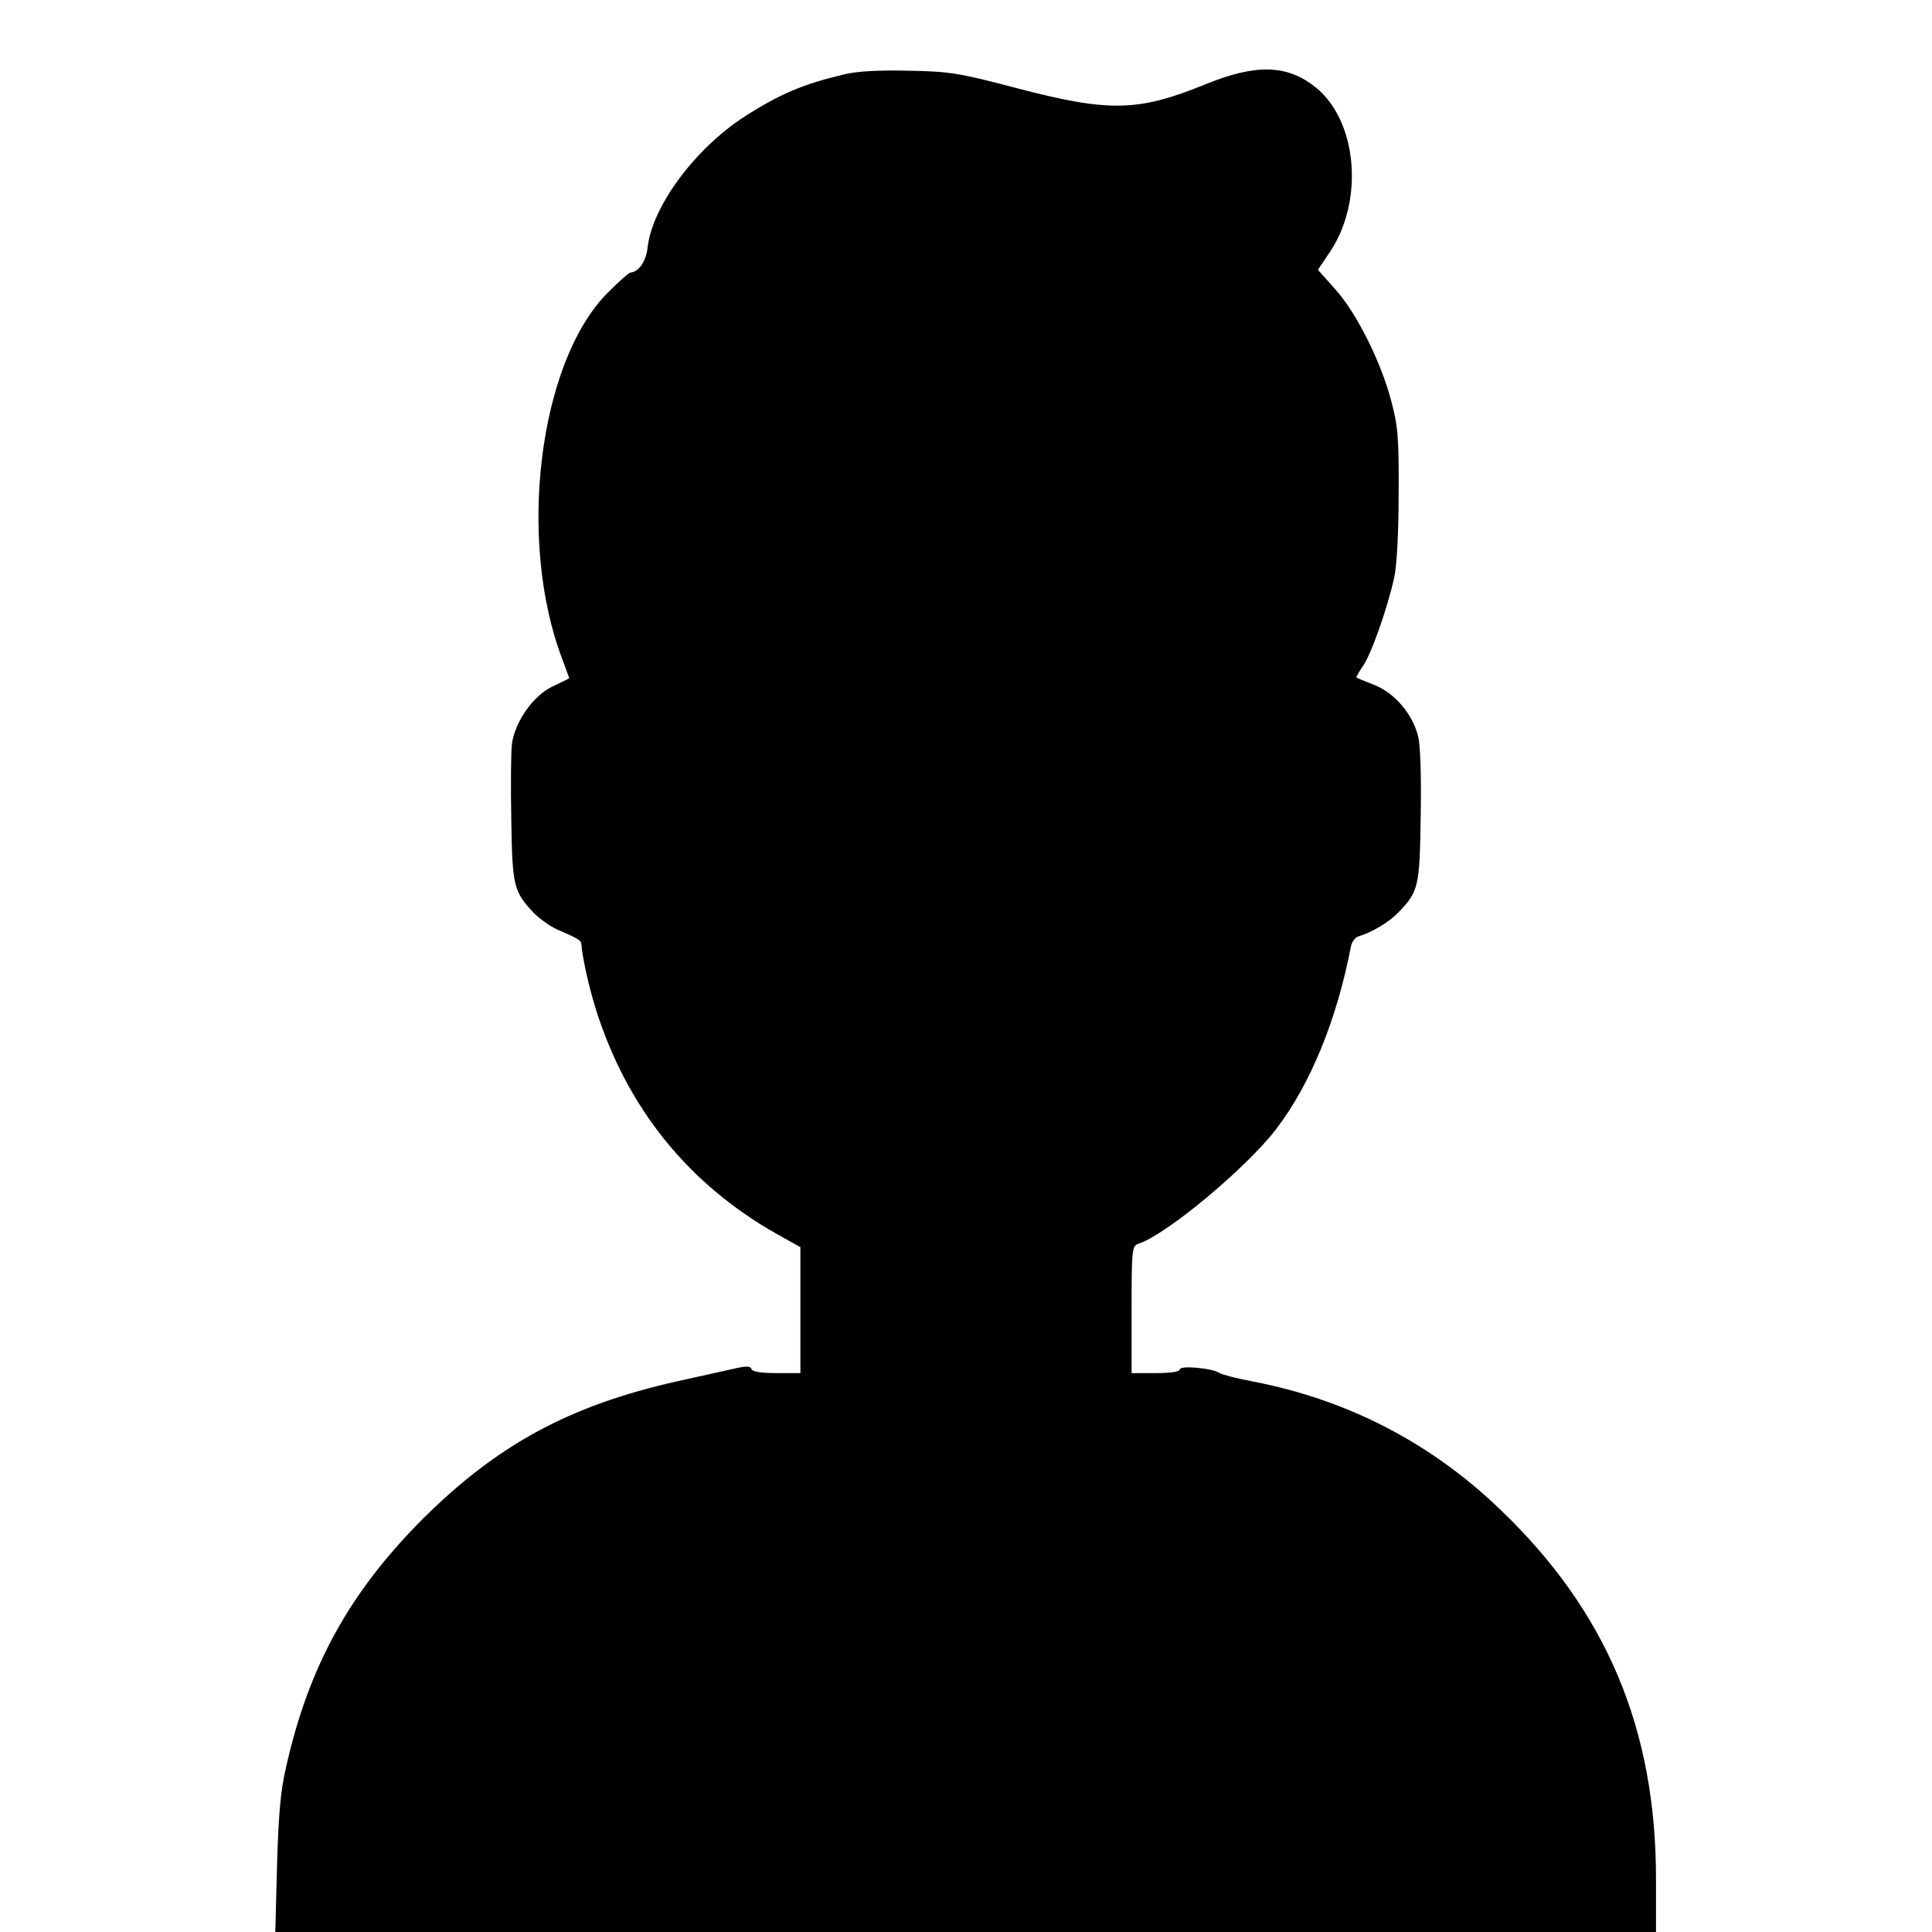
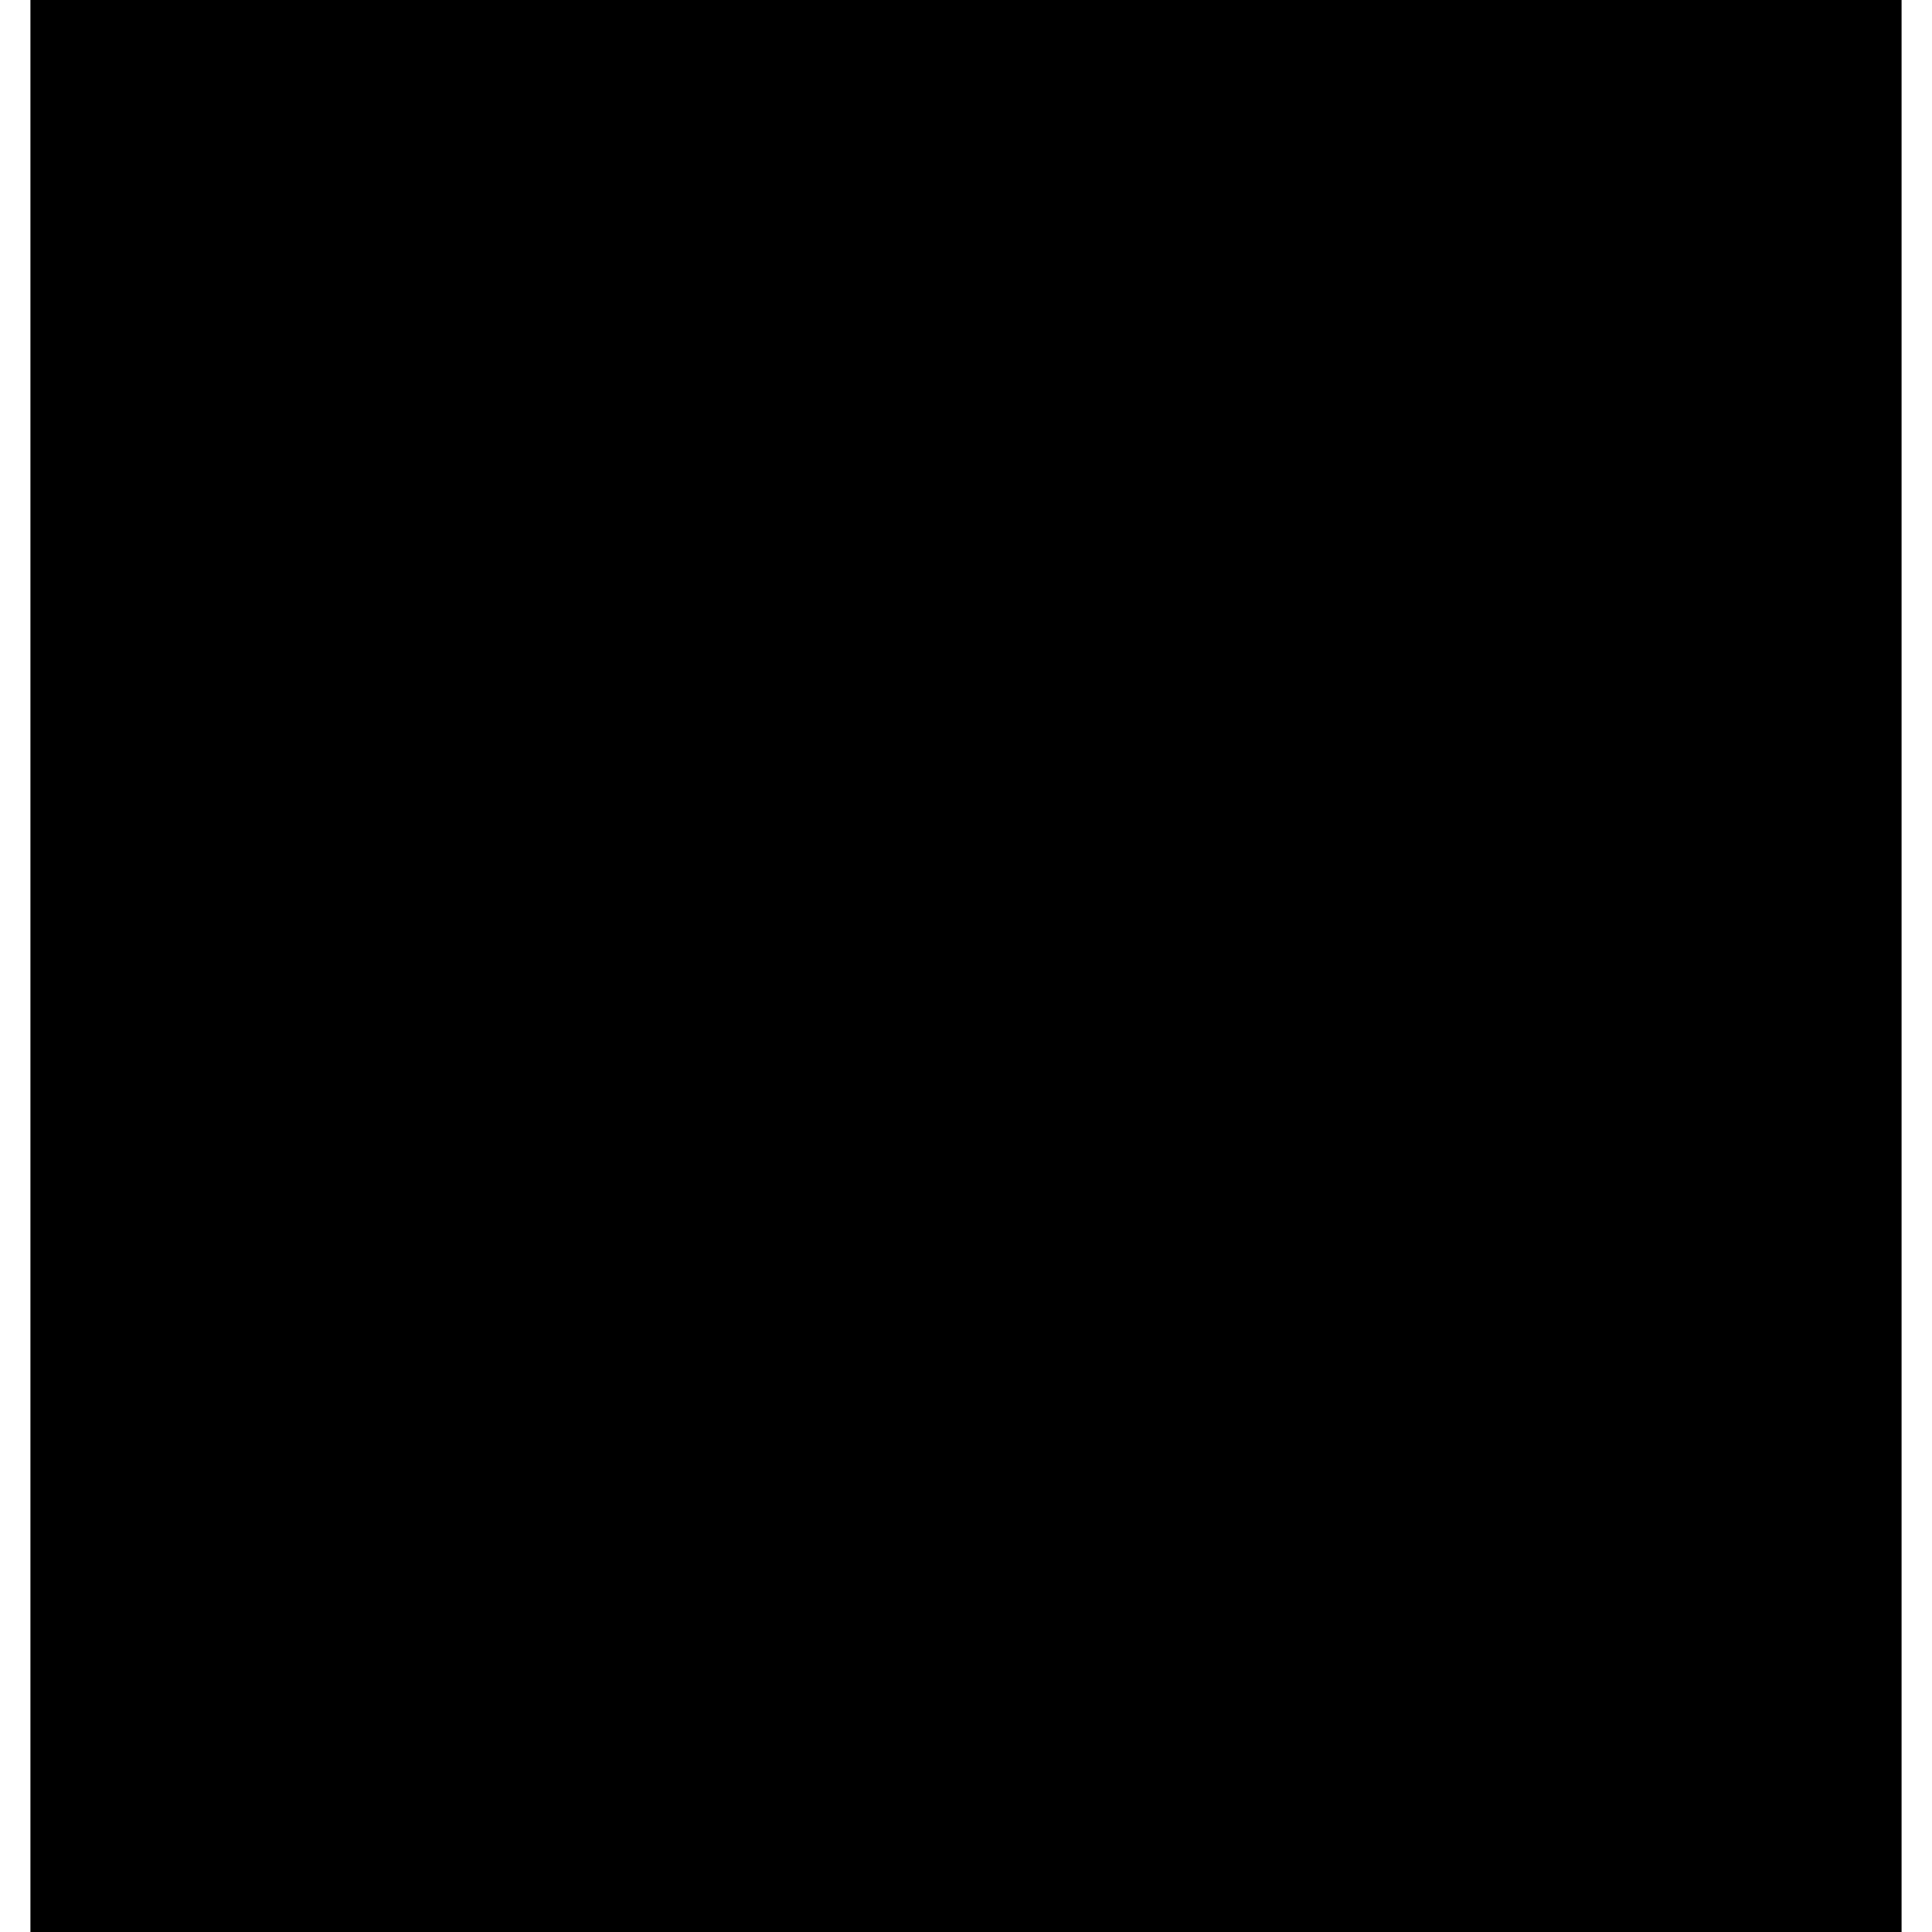
- <svg xmlns="http://www.w3.org/2000/svg" version="1.0" width="560pt" height="560pt" viewBox="0 0 560 560" preserveAspectRatio="xMidYMid meet">
-   <g transform="translate(0,560) scale(0.1,-0.1)" fill="#000000" stroke="none">
-     <path d="M2445 5384 c-117 -28 -184 -56 -287 -122 -144 -93 -268 -261 -281 -380 -4 -39 -26 -71 -50 -72 -4 0 -34 -27 -67 -60 -198 -201 -262 -716 -130 -1061 11 -30 20 -54 20 -55 0 0 -21 -11 -47 -23 -56 -26 -109 -100 -119 -166 -3 -23 -4 -122 -2 -221 3 -195 7 -208 66 -271 17 -17 48 -39 69 -48 58 -25 68 -31 68 -41 3 -38 21 -122 42 -189 90 -286 268 -507 525 -652 l68 -38 0 -182 0 -183 -69 0 c-44 0 -71 4 -73 12 -3 9 -16 9 -54 0 -27 -6 -100 -22 -162 -36 -312 -70 -521 -184 -738 -400 -212 -213 -330 -428 -395 -719 -16 -68 -22 -142 -26 -284 l-5 -193 2001 0 2001 0 0 154 c0 436 -144 777 -453 1072 -200 192 -440 316 -712 369 -49 9 -94 21 -100 25 -17 14 -115 23 -115 11 0 -7 -27 -11 -70 -11 l-70 0 0 184 c0 175 1 185 20 191 79 25 311 218 398 331 100 130 177 318 218 532 3 13 12 25 22 28 40 12 88 41 115 69 59 61 62 74 65 281 2 119 -1 207 -8 232 -17 64 -68 123 -125 146 -28 11 -52 21 -53 22 -2 1 6 15 17 31 24 32 72 168 92 258 8 37 13 131 13 245 1 161 -2 196 -22 270 -30 113 -100 253 -162 322 l-50 56 35 52 c100 149 79 382 -43 478 -82 65 -172 67 -317 8 -197 -80 -279 -82 -550 -11 -163 43 -192 48 -310 50 -87 2 -150 -1 -190 -11z" />
+ <svg xmlns="http://www.w3.org/2000/svg" version="1.0" width="1270pt" height="1270pt" viewBox="0 0 1270 1270" preserveAspectRatio="xMidYMid meet">
+   <g transform="translate(0,1270) scale(0.1,-0.1)" fill="#000000" stroke="none">
+     <path d="M200 6350 l0 -6350 6150 0 6150 0 0 6350 0 6350 -6150 0 -6150 0 0 -6350z" />
  </g>
</svg>
